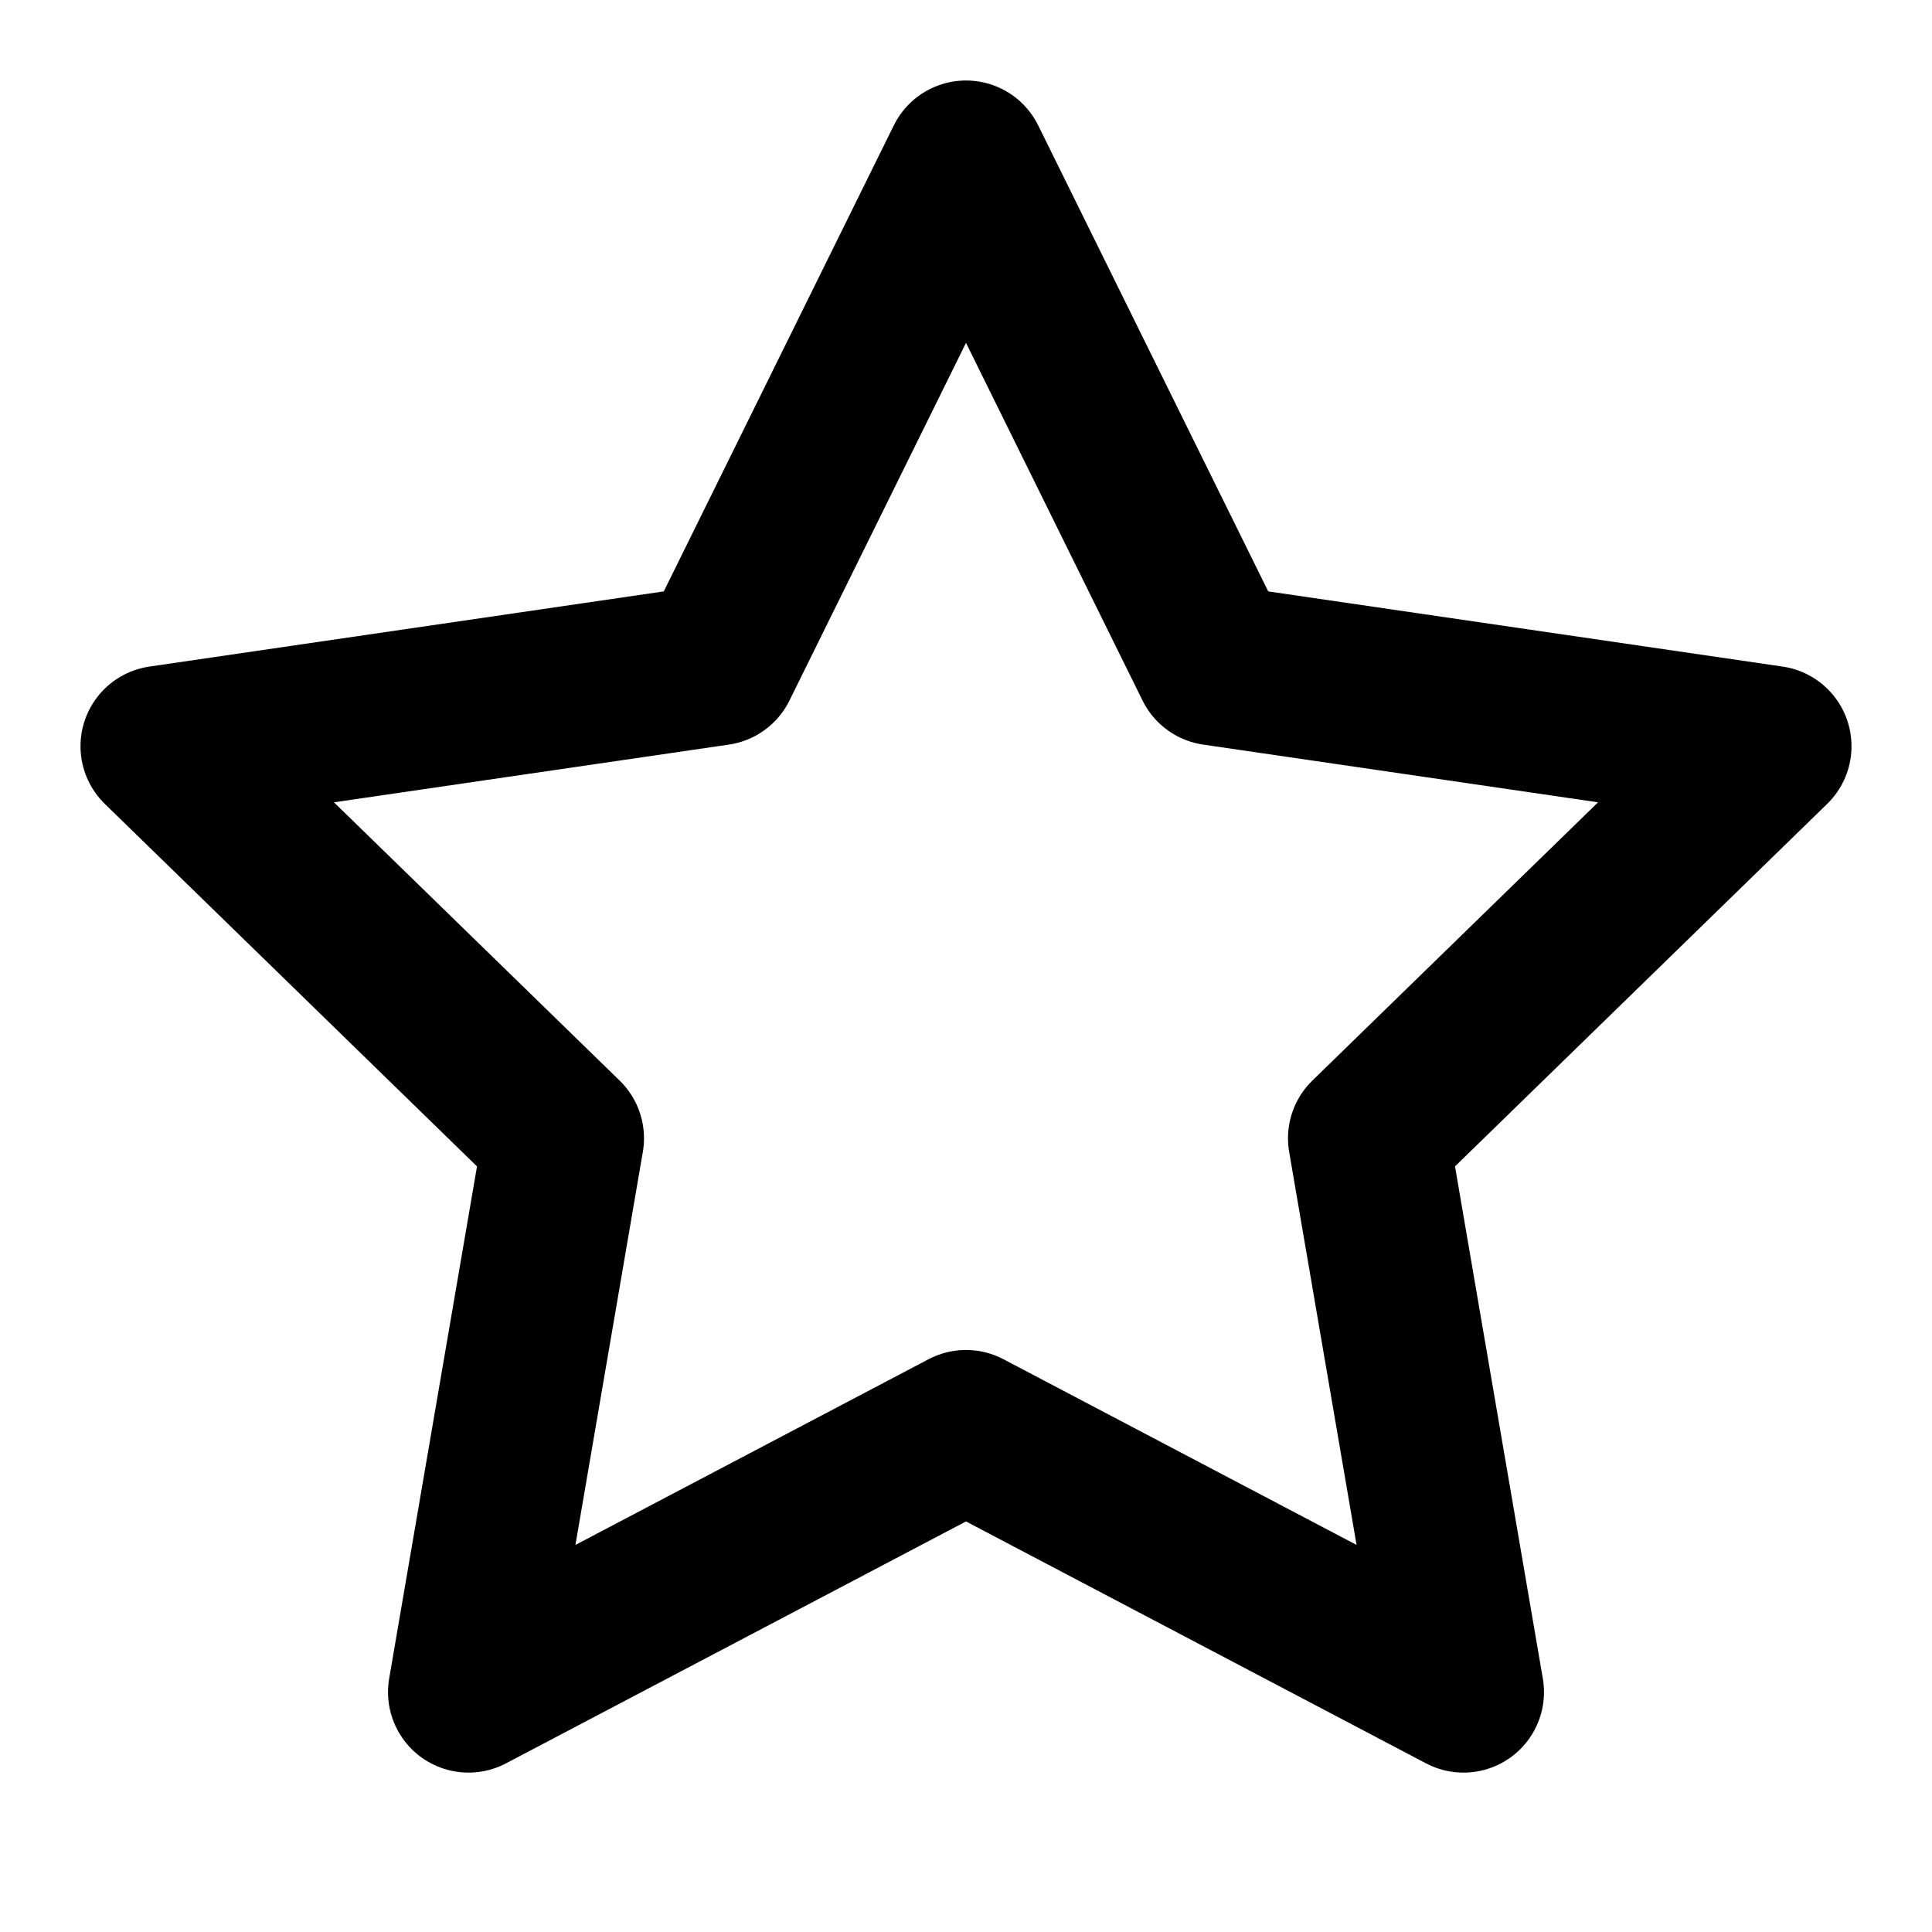
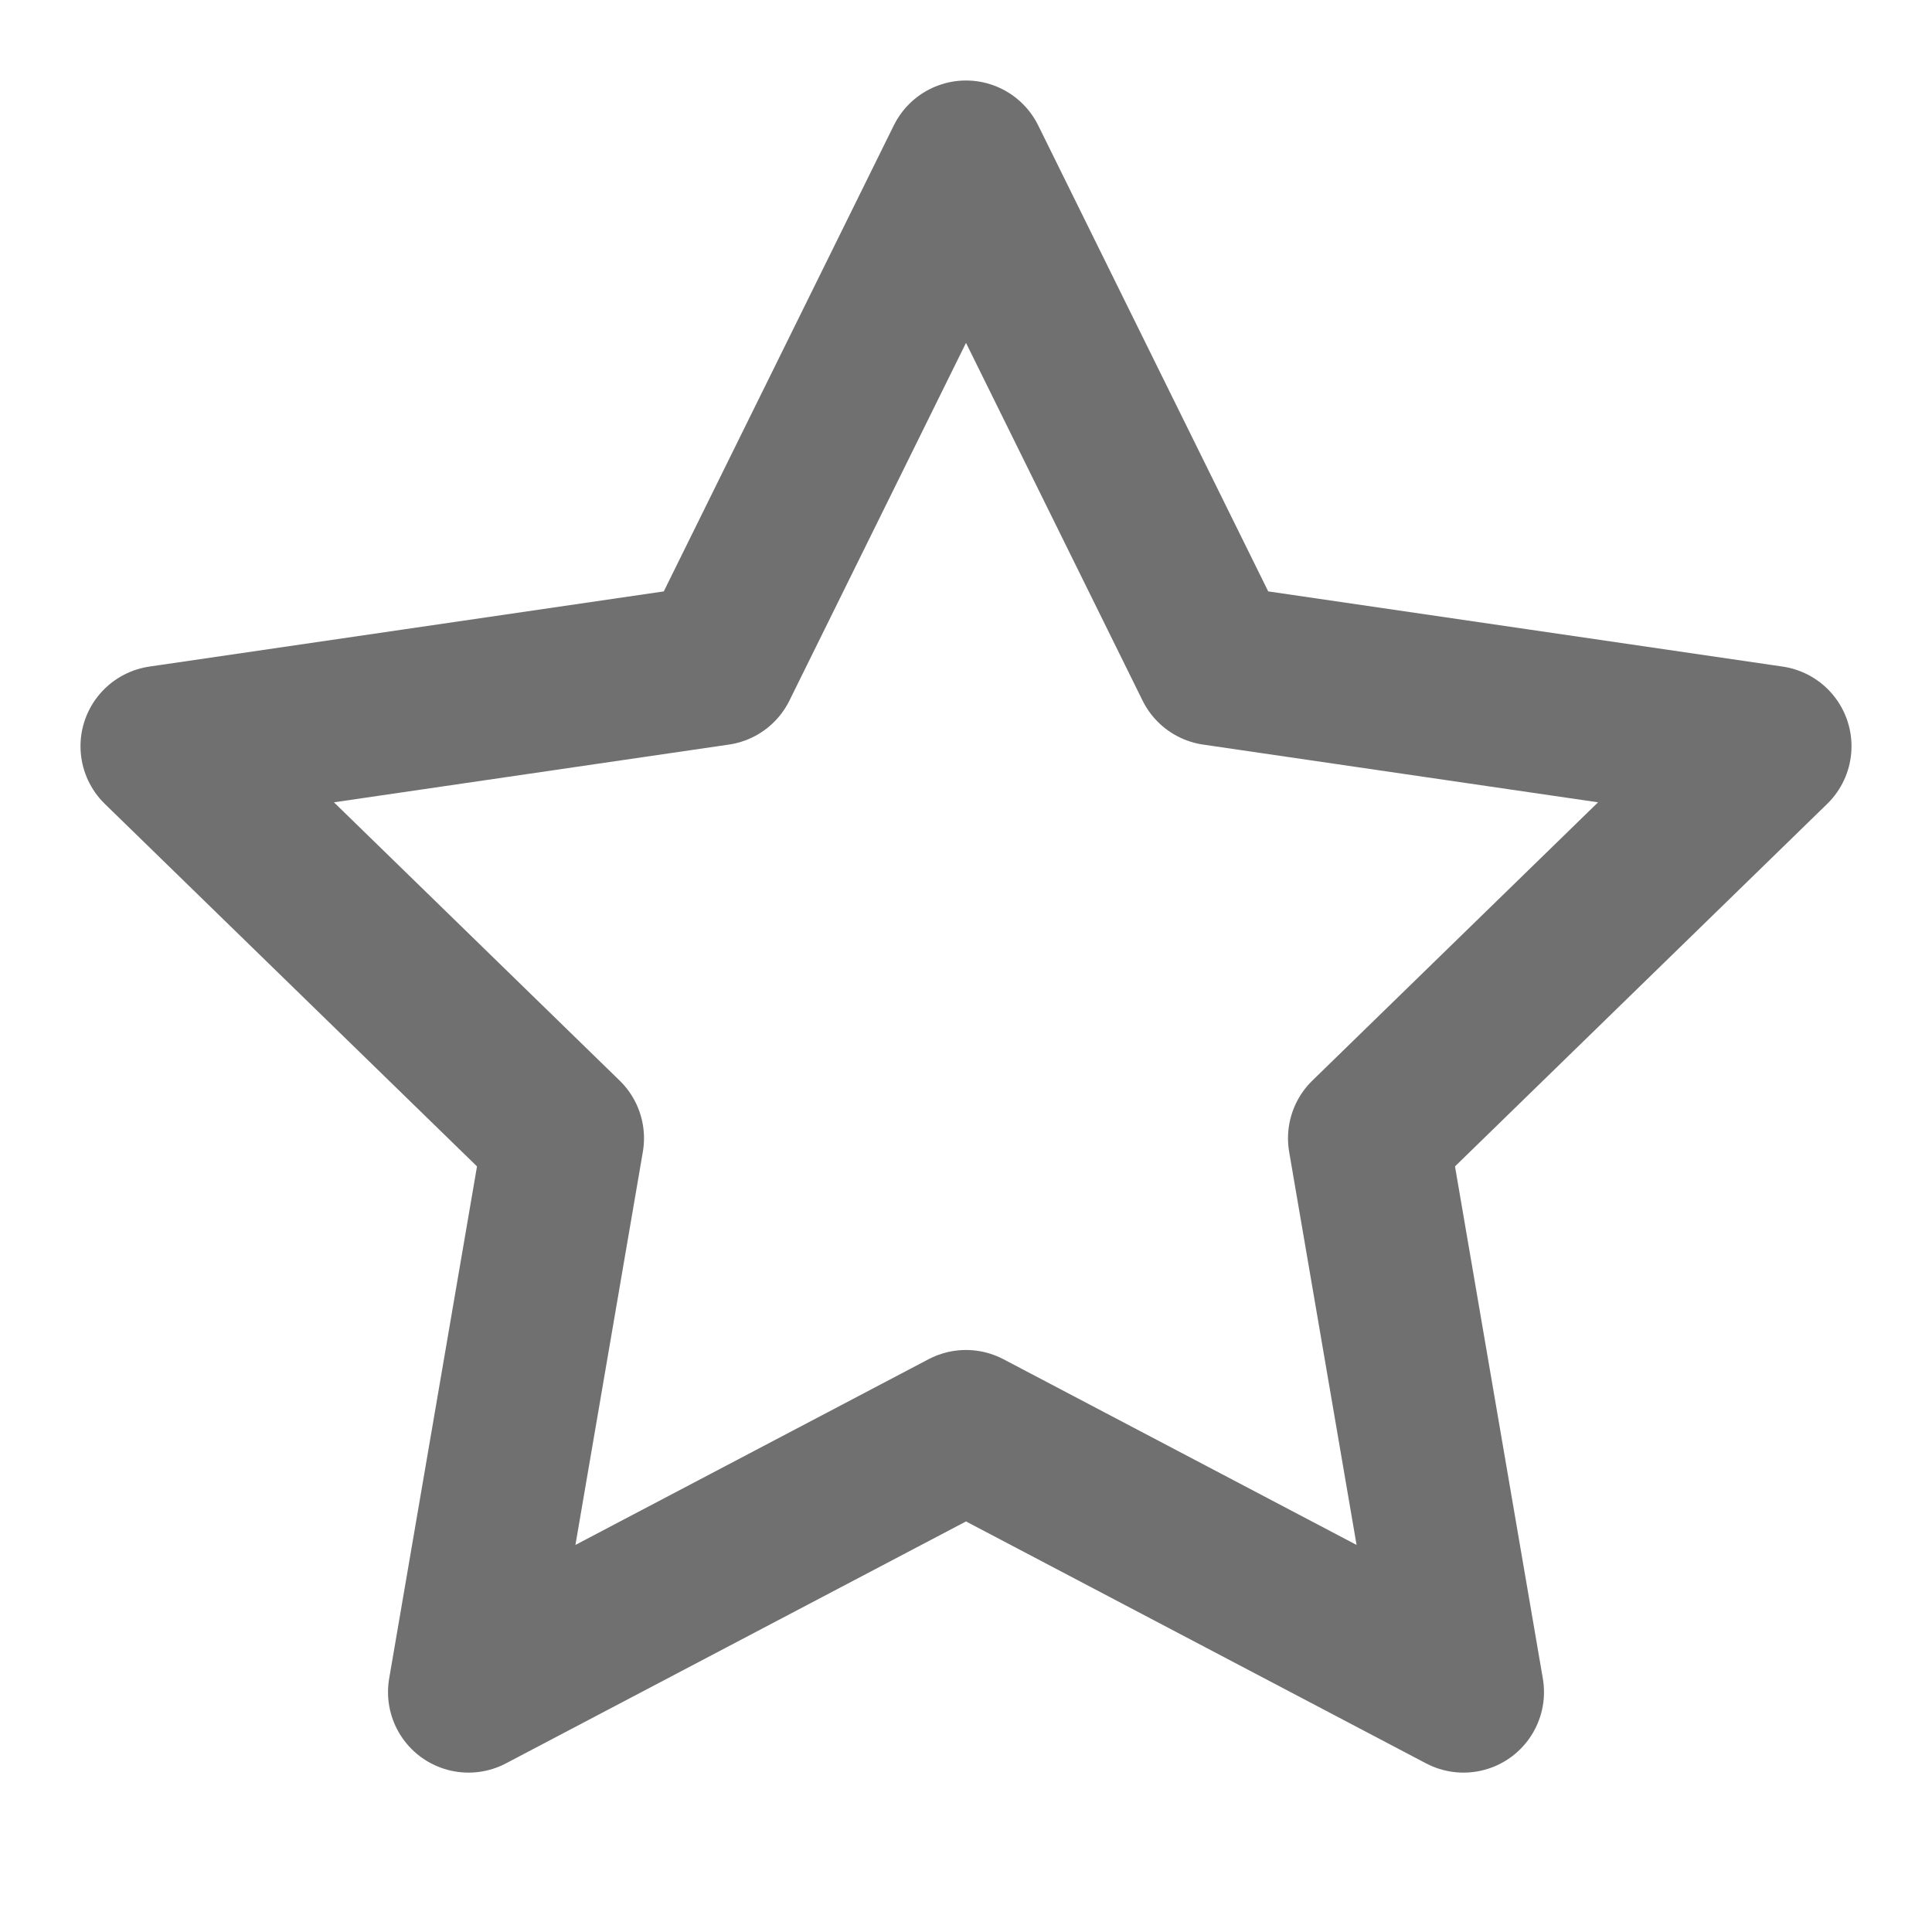
- <svg xmlns="http://www.w3.org/2000/svg" width="24" height="24" viewBox="0 0 24 24" fill="none" stroke="currentColor" stroke-width="2" stroke-linecap="round" stroke-linejoin="round" class="feather feather-star">
+ <svg xmlns="http://www.w3.org/2000/svg" width="24" height="24" viewBox="0 0 24 24" fill="none" stroke="#707070" stroke-width="2" stroke-linecap="round" stroke-linejoin="round" class="feather feather-star">
  <polygon points="12 2 15.09 8.26 22 9.27 17 14.14 18.18 21.02 12 17.77 5.82 21.02 7 14.14 2 9.27 8.91 8.26 12 2" />
</svg>
